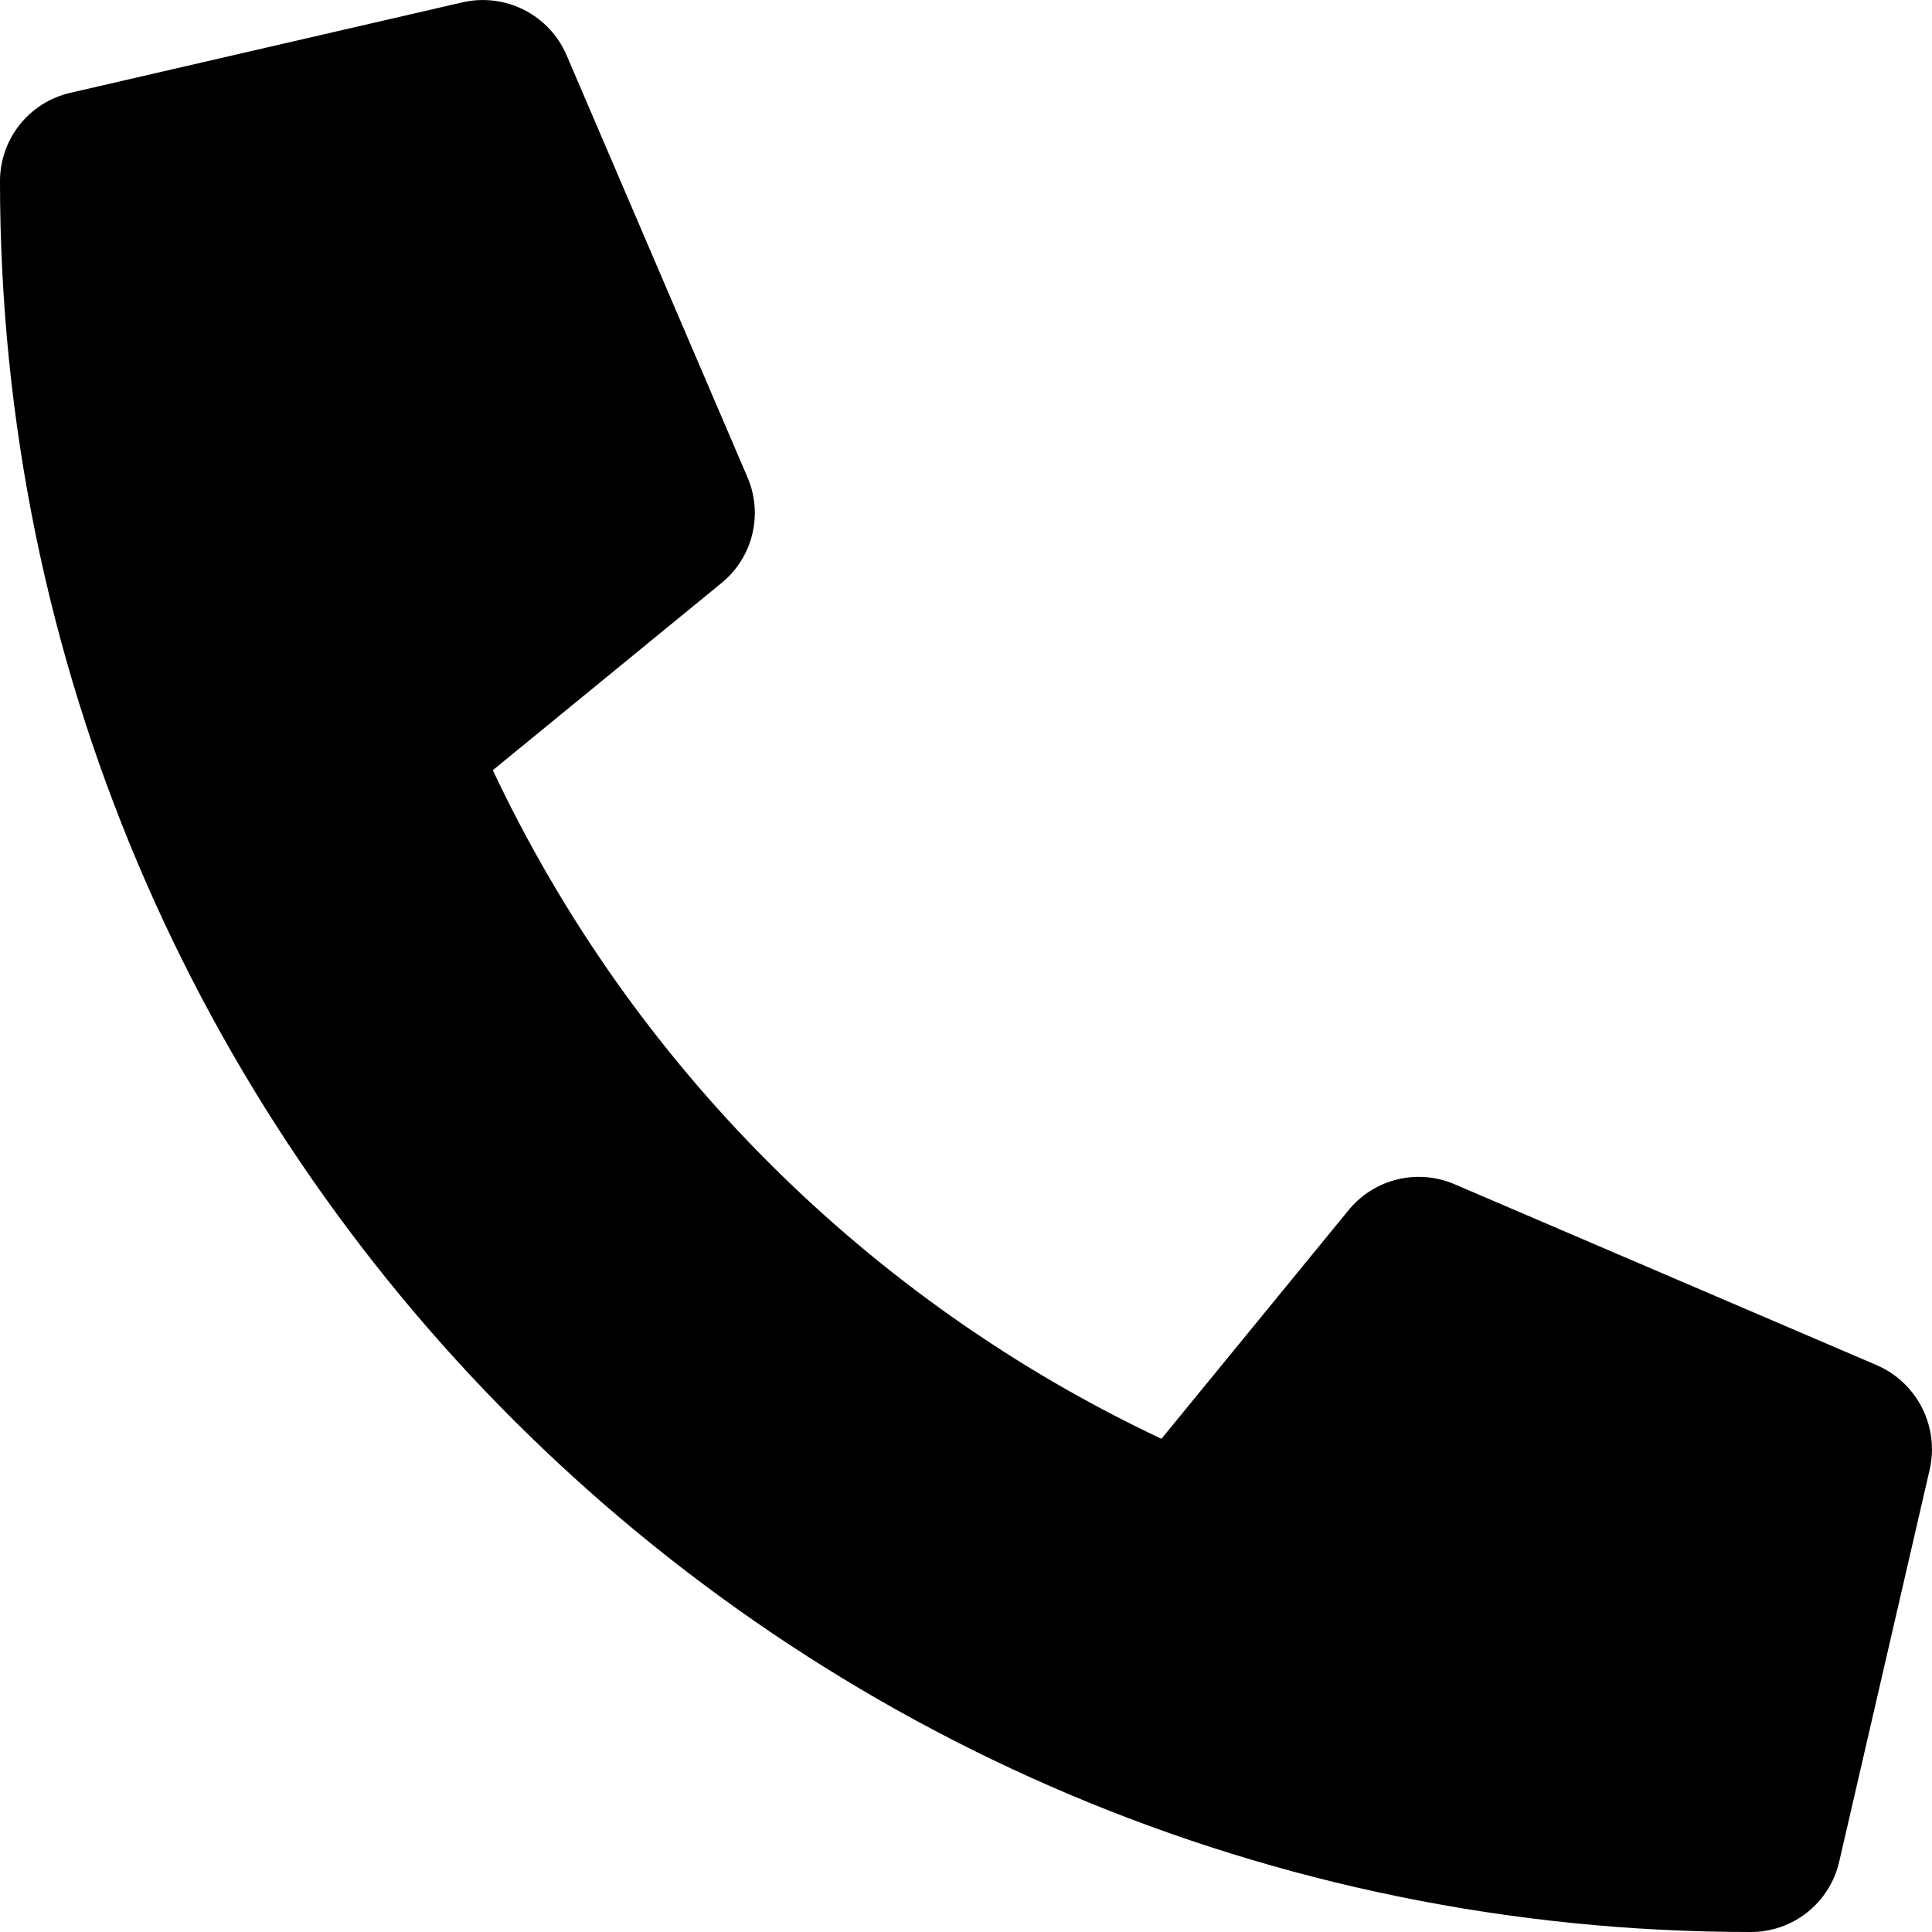
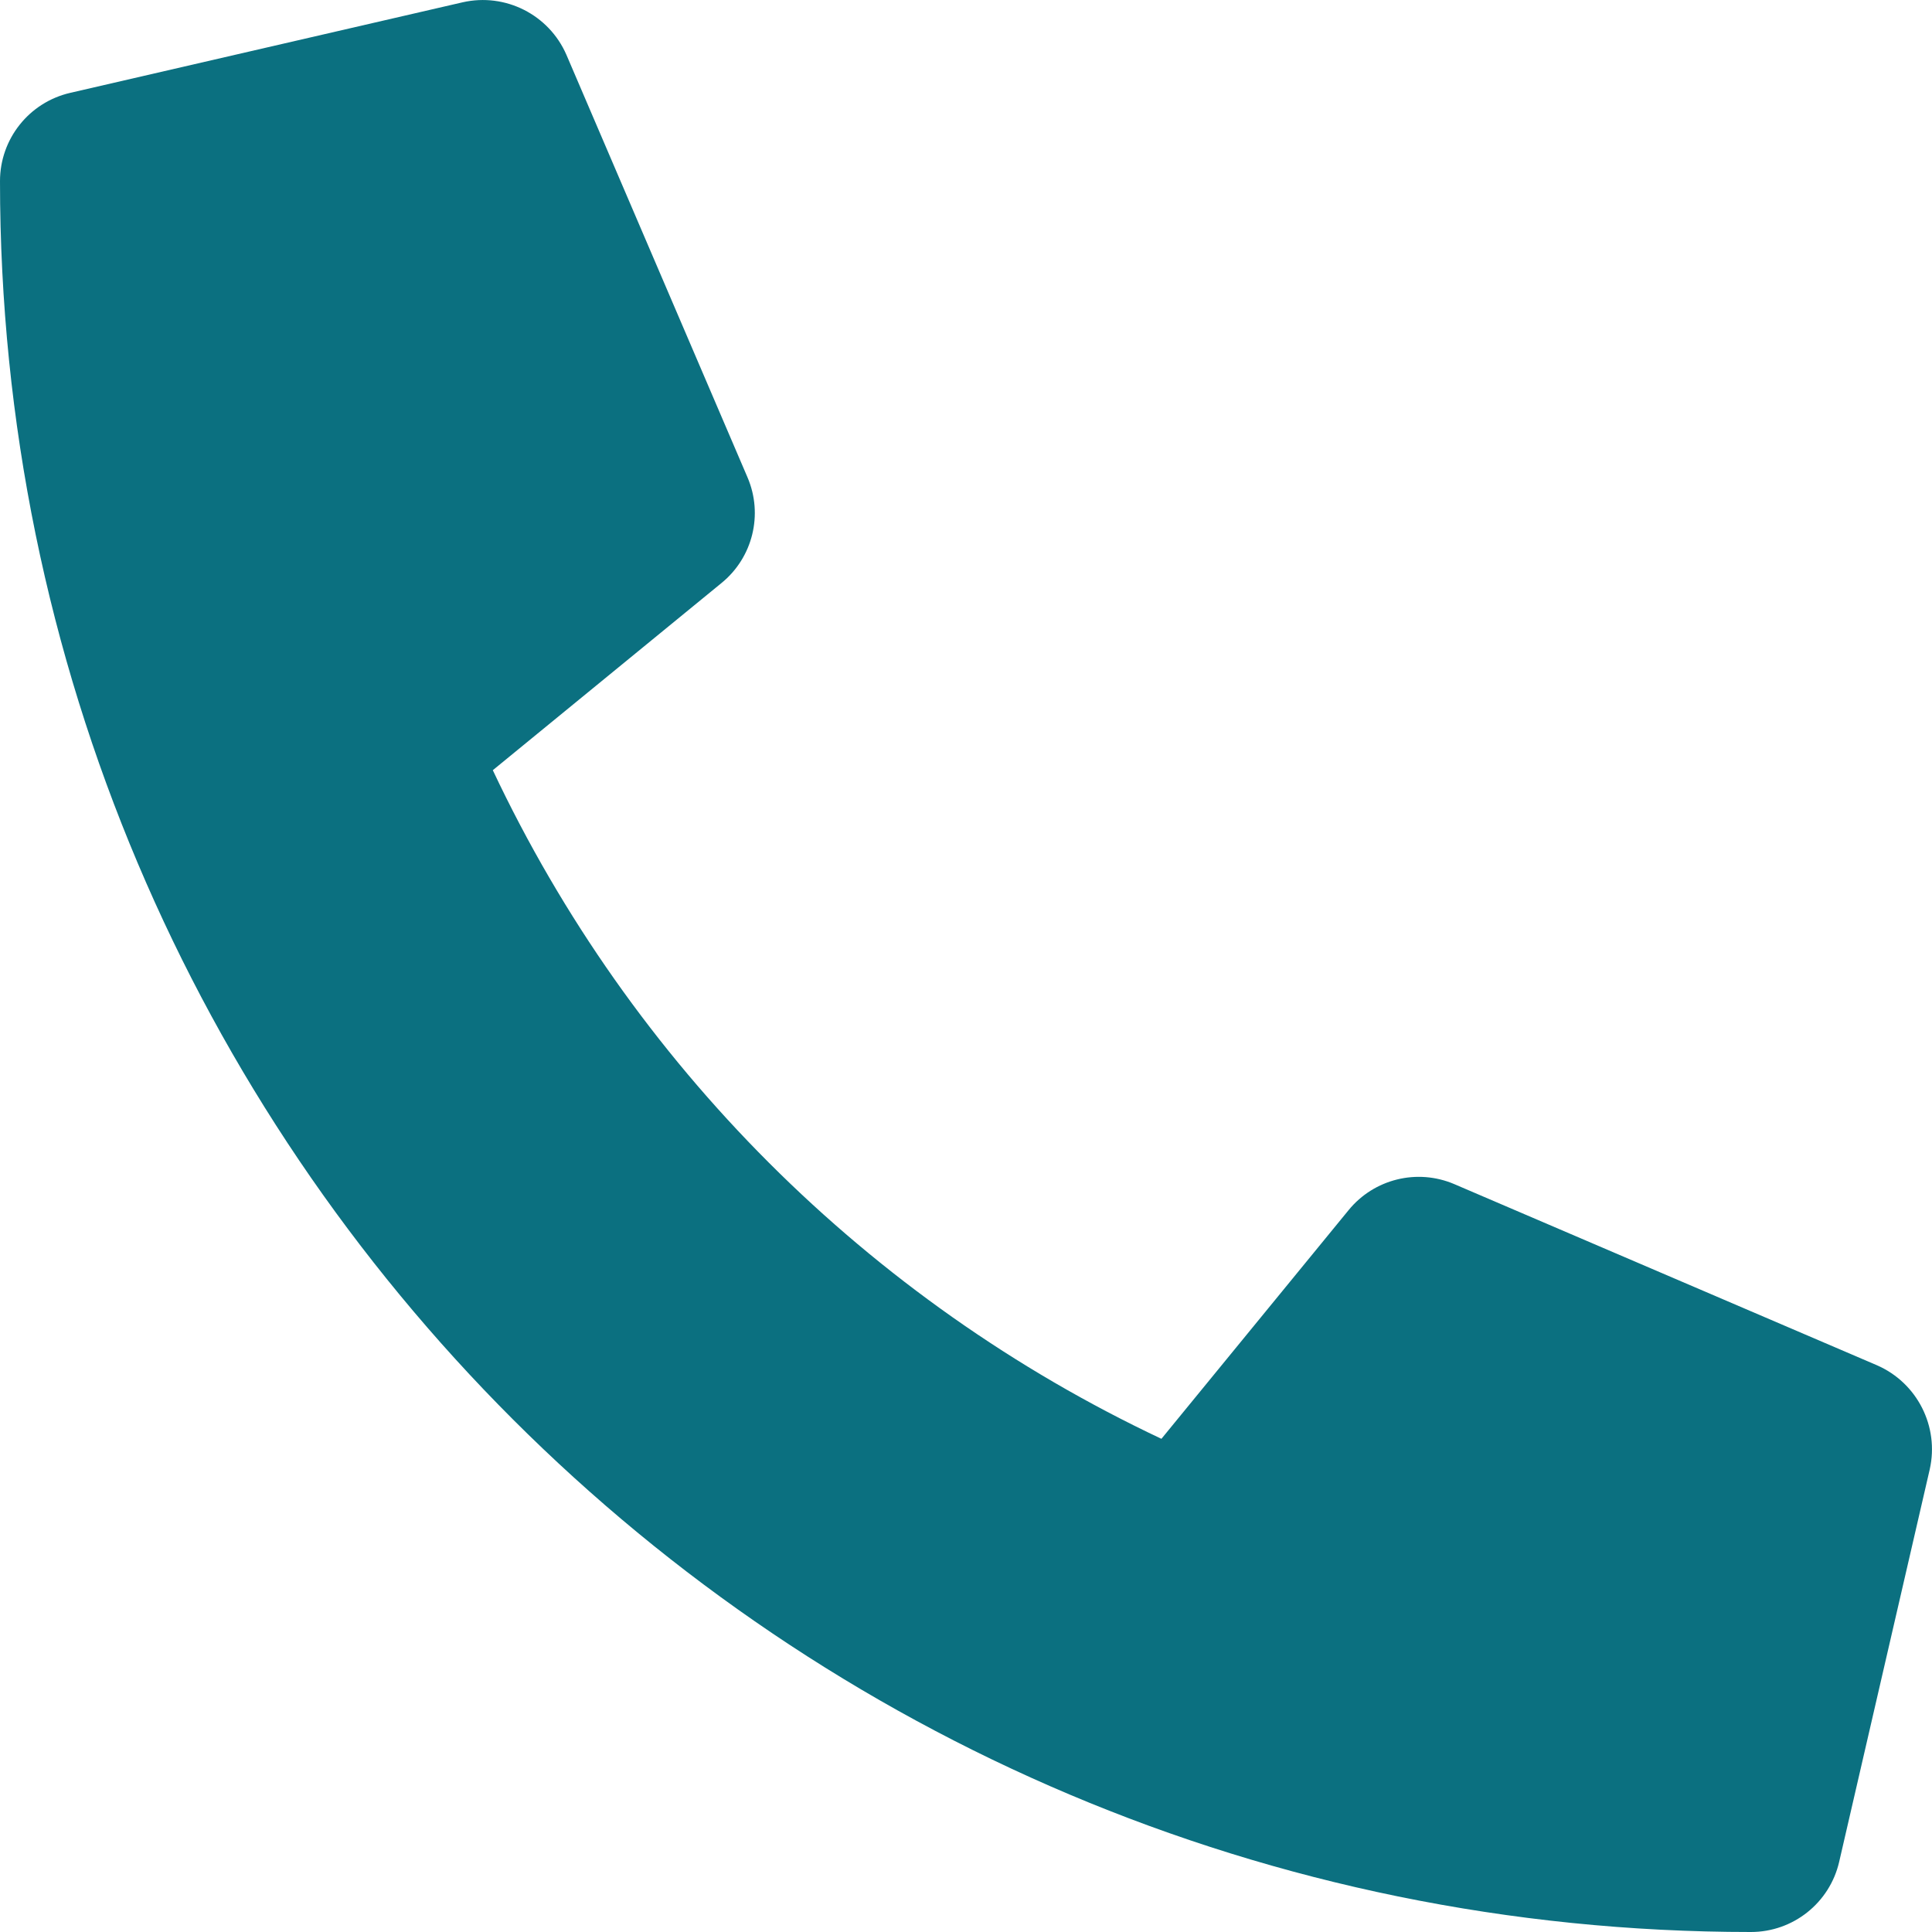
- <svg xmlns="http://www.w3.org/2000/svg" aria-hidden="true" focusable="false" data-prefix="fas" data-icon="phone-alt" class="svg-inline--fa fa-phone-alt fa-w-16" role="img" viewBox="0 0 512 512">
-   <path fill="currentColor" d="M497.39 361.8l-112-48a24 24 0 0 0-28 6.9l-49.6 60.6A370.66 370.66 0 0 1 130.6 204.11l60.6-49.6a23.94 23.94 0 0 0 6.9-28l-48-112A24.16 24.16 0 0 0 122.6.61l-104 24A24 24 0 0 0 0 48c0 256.5 207.9 464 464 464a24 24 0 0 0 23.4-18.6l24-104a24.29 24.29 0 0 0-14.01-27.6z" />
+ <svg xmlns="http://www.w3.org/2000/svg" fill="#0b7080" aria-hidden="true" focusable="false" data-prefix="fas" data-icon="phone-alt" class="svg-inline--fa fa-phone-alt fa-w-16" role="img" viewBox="0 0 512 512">
+   <path d="M497.39 361.8l-112-48a24 24 0 0 0-28 6.9l-49.6 60.6A370.66 370.66 0 0 1 130.6 204.11l60.6-49.6a23.94 23.94 0 0 0 6.9-28l-48-112A24.16 24.16 0 0 0 122.6.61l-104 24A24 24 0 0 0 0 48c0 256.5 207.9 464 464 464a24 24 0 0 0 23.4-18.6l24-104a24.29 24.29 0 0 0-14.01-27.6z" />
</svg>
